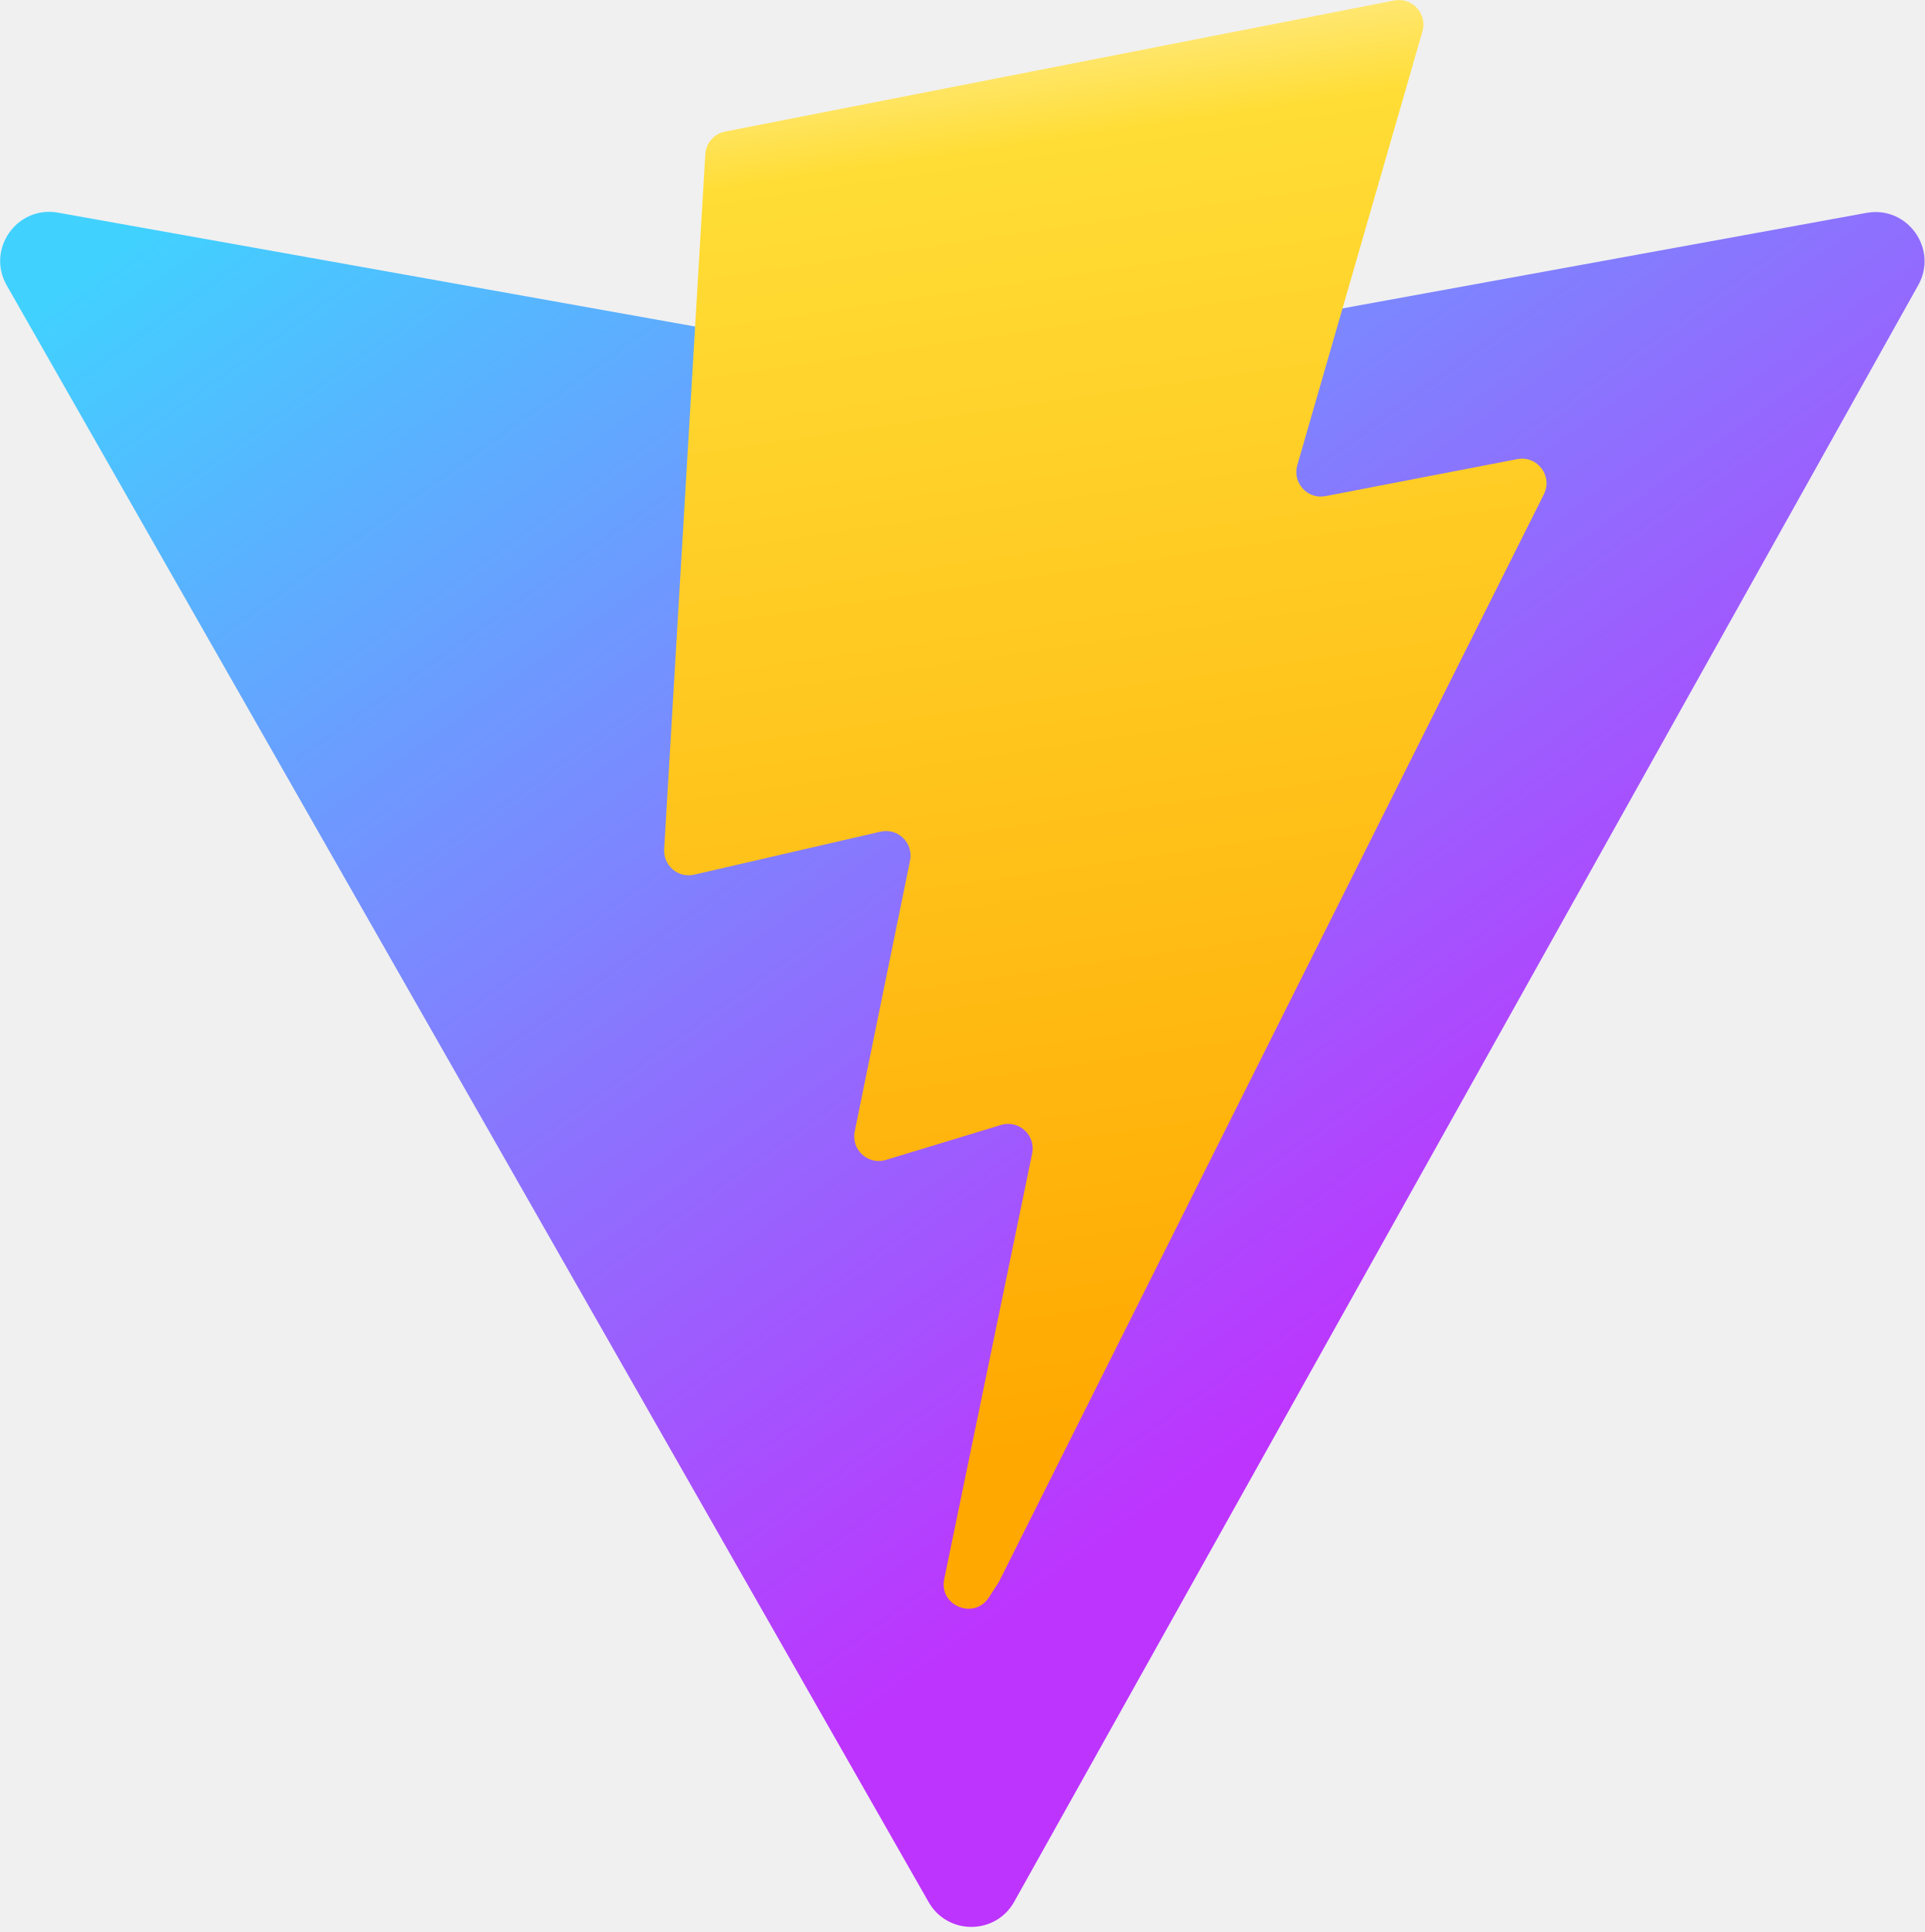
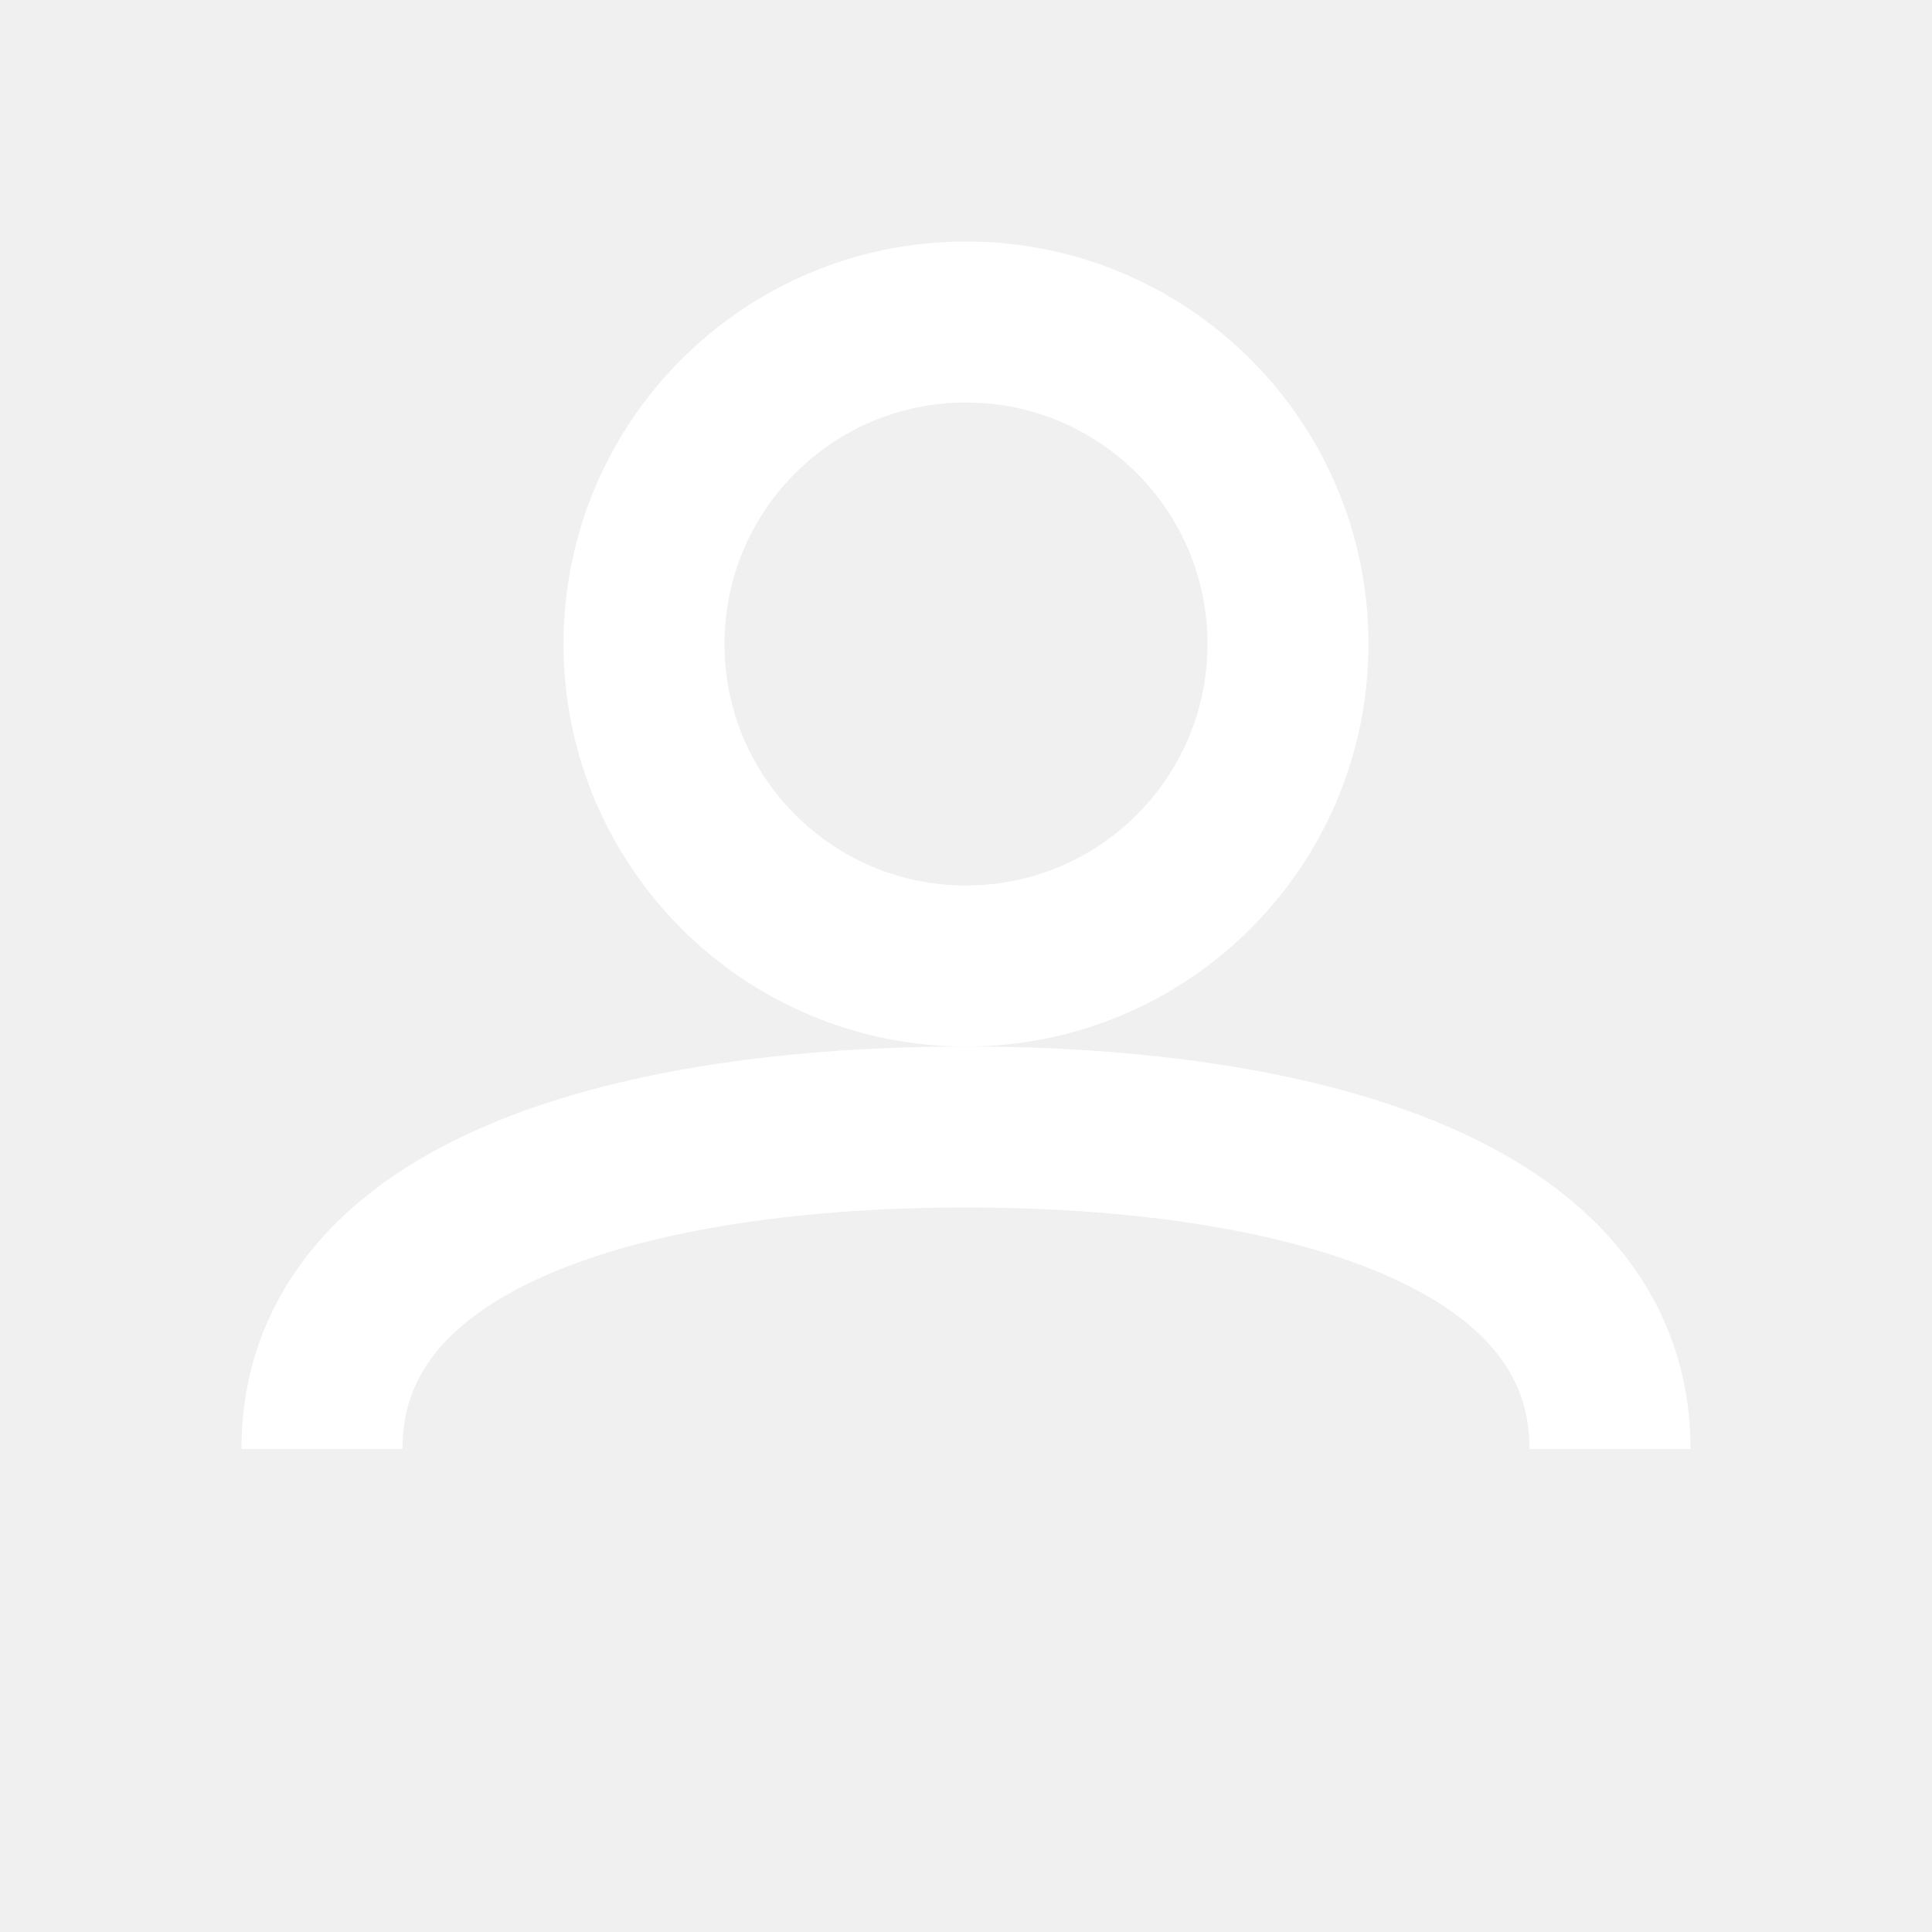
- <svg xmlns="http://www.w3.org/2000/svg" aria-hidden="true" role="img" class="iconify iconify--logos" width="31.88" height="32" preserveAspectRatio="xMidYMid meet" viewBox="0 0 256 257">
-   <defs>
-     <linearGradient id="IconifyId1813088fe1fbc01fb466" x1="-.828%" x2="57.636%" y1="7.652%" y2="78.411%">
-       <stop offset="0%" stop-color="#41D1FF" />
-       <stop offset="100%" stop-color="#BD34FE" />
-     </linearGradient>
-     <linearGradient id="IconifyId1813088fe1fbc01fb467" x1="43.376%" x2="50.316%" y1="2.242%" y2="89.03%">
-       <stop offset="0%" stop-color="#FFEA83" />
-       <stop offset="8.333%" stop-color="#FFDD35" />
-       <stop offset="100%" stop-color="#FFA800" />
-     </linearGradient>
-   </defs>
-   <path fill="url(#IconifyId1813088fe1fbc01fb466)" d="M255.153 37.938L134.897 252.976c-2.483 4.44-8.862 4.466-11.382.048L.875 37.958c-2.746-4.814 1.371-10.646 6.827-9.67l120.385 21.517a6.537 6.537 0 0 0 2.322-.004l117.867-21.483c5.438-.991 9.574 4.796 6.877 9.62Z" />
-   <path fill="url(#IconifyId1813088fe1fbc01fb467)" d="M185.432.063L96.44 17.501a3.268 3.268 0 0 0-2.634 3.014l-5.474 92.456a3.268 3.268 0 0 0 3.997 3.378l24.777-5.718c2.318-.535 4.413 1.507 3.936 3.838l-7.361 36.047c-.495 2.426 1.782 4.5 4.151 3.78l15.304-4.649c2.372-.72 4.652 1.36 4.15 3.788l-11.698 56.621c-.732 3.542 3.979 5.473 5.943 2.437l1.313-2.028l72.516-144.72c1.215-2.423-.88-5.186-3.54-4.672l-25.505 4.922c-2.396.462-4.435-1.77-3.759-4.114l16.646-57.705c.677-2.35-1.37-4.583-3.769-4.113Z" />
+ <svg xmlns="http://www.w3.org/2000/svg" viewBox="0 0 24 24" width="24" height="24">
+   <g fill="none" stroke="white" stroke-width="2">
+     <circle cx="12" cy="8" r="4" />
+     <path d="M4 18c0-3 4-4 8-4s8 1 8 4" />
+   </g>
</svg>
